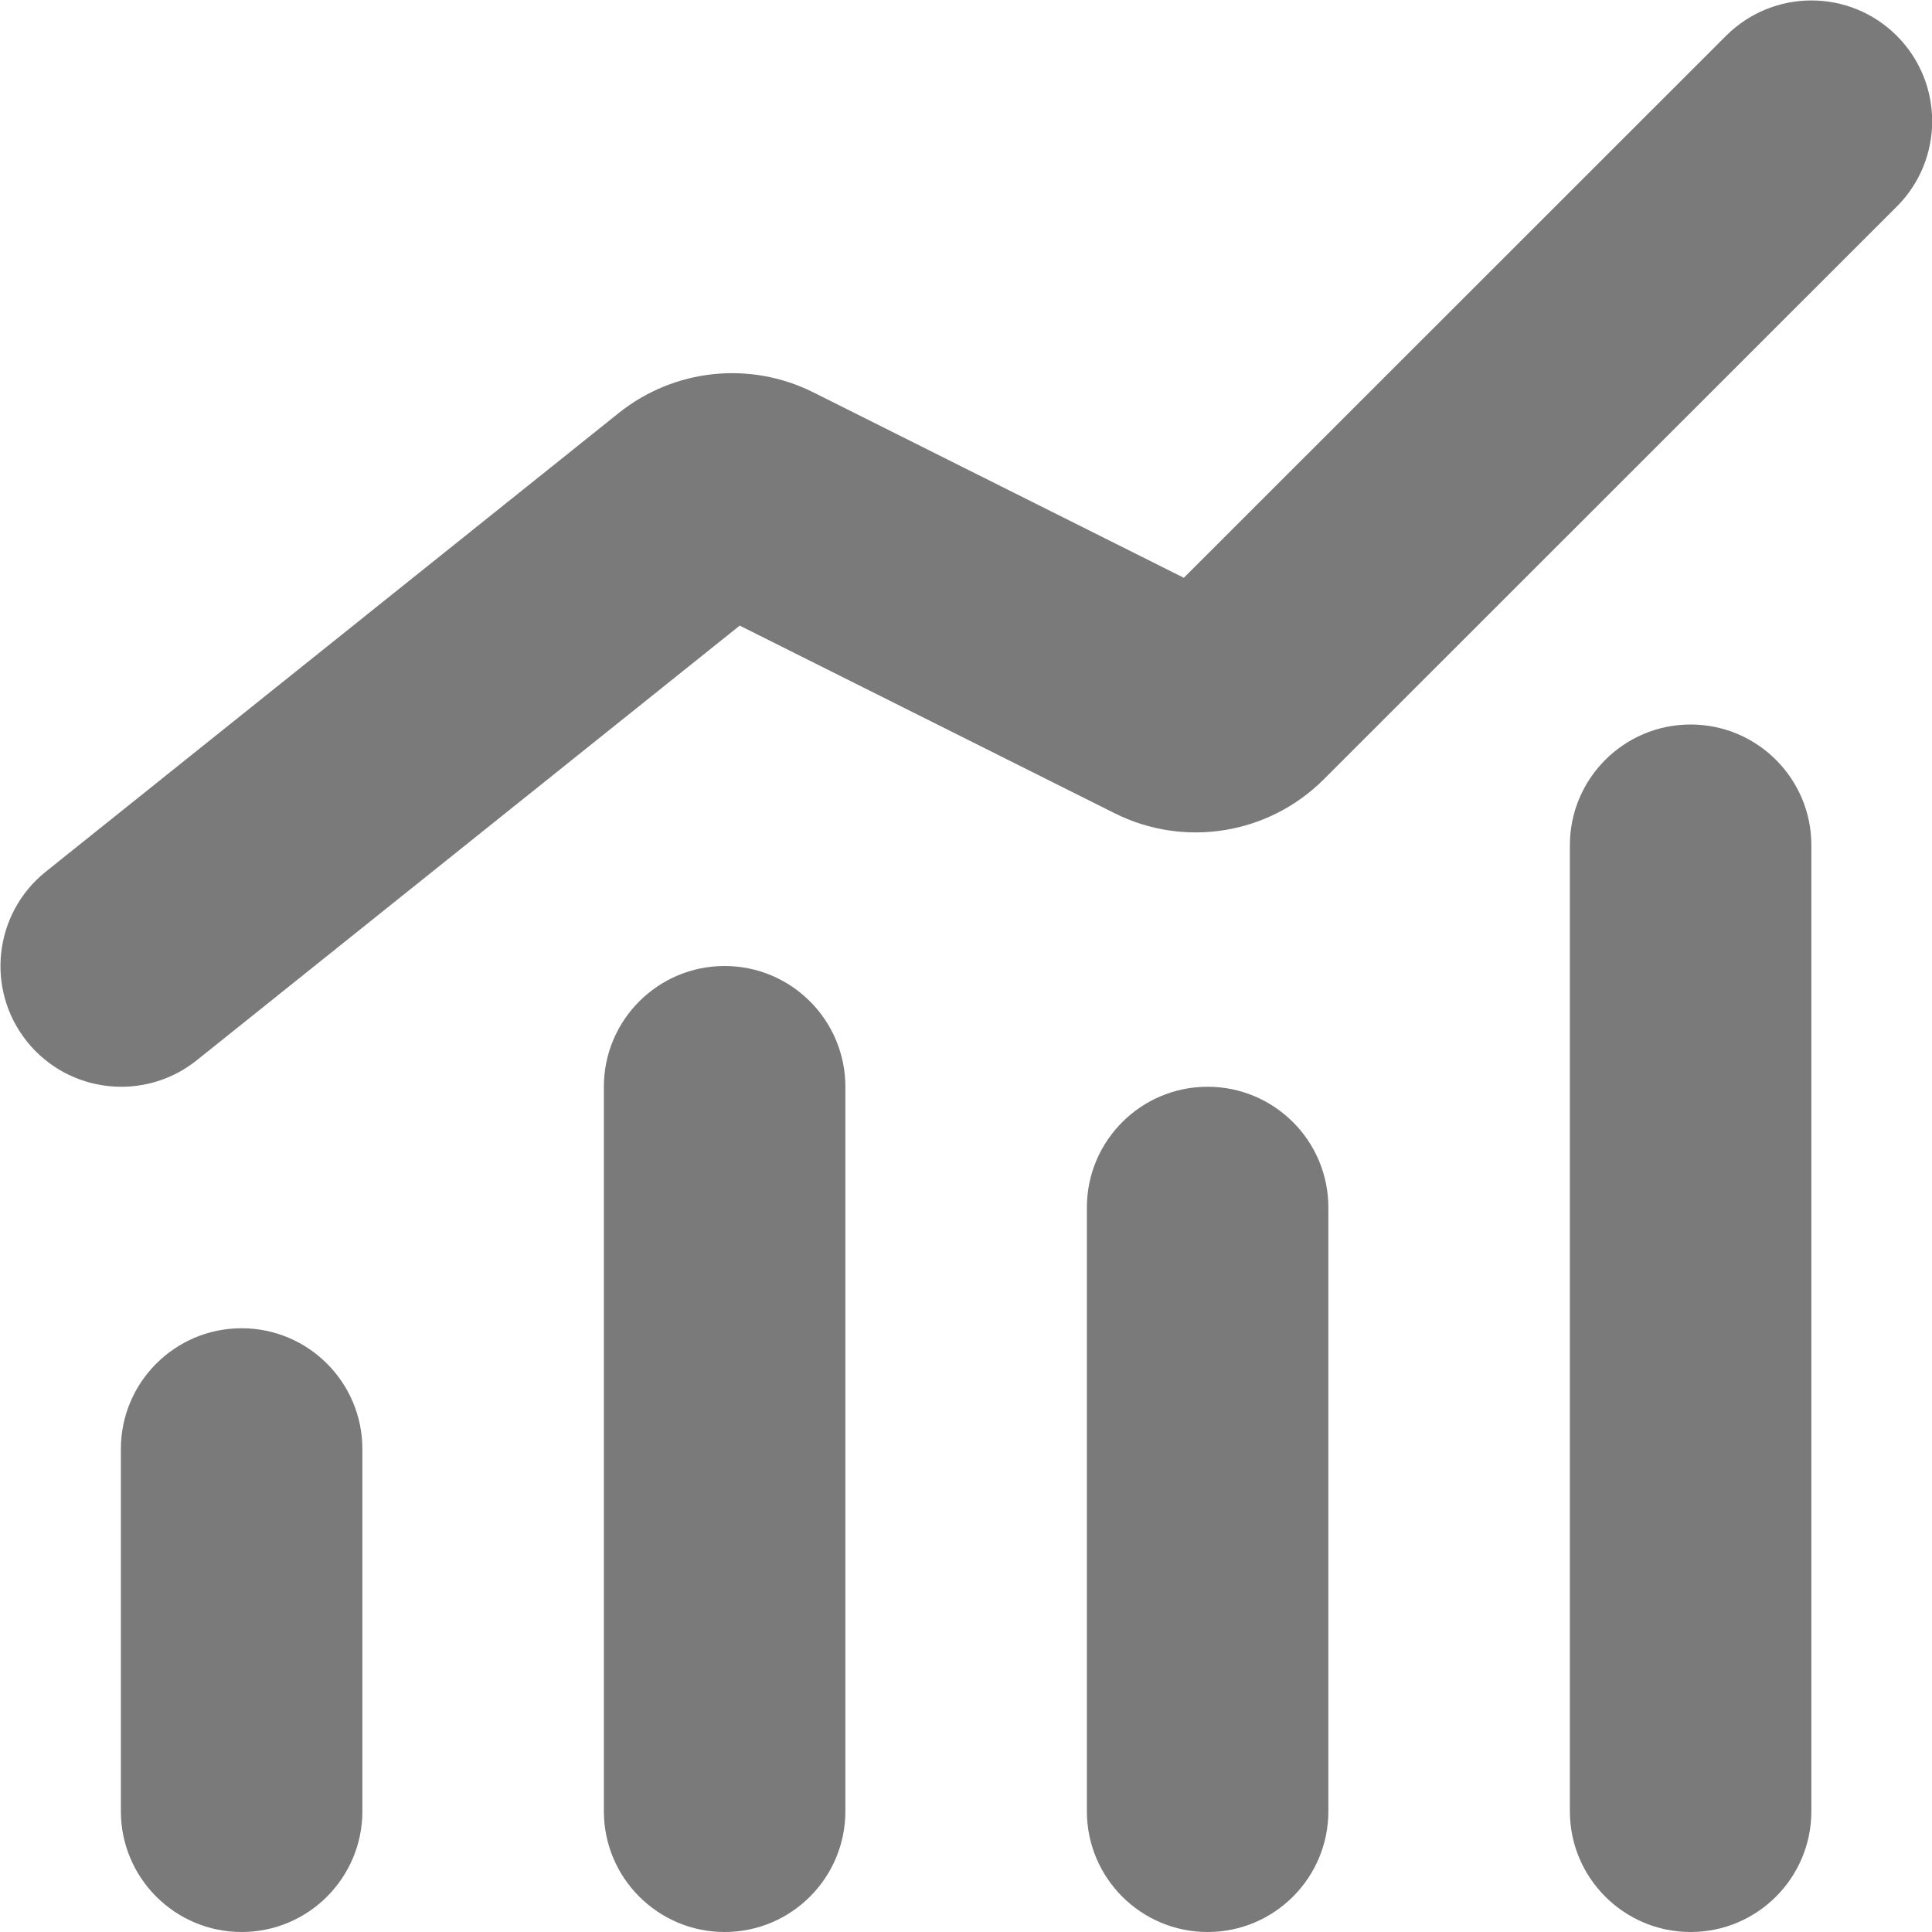
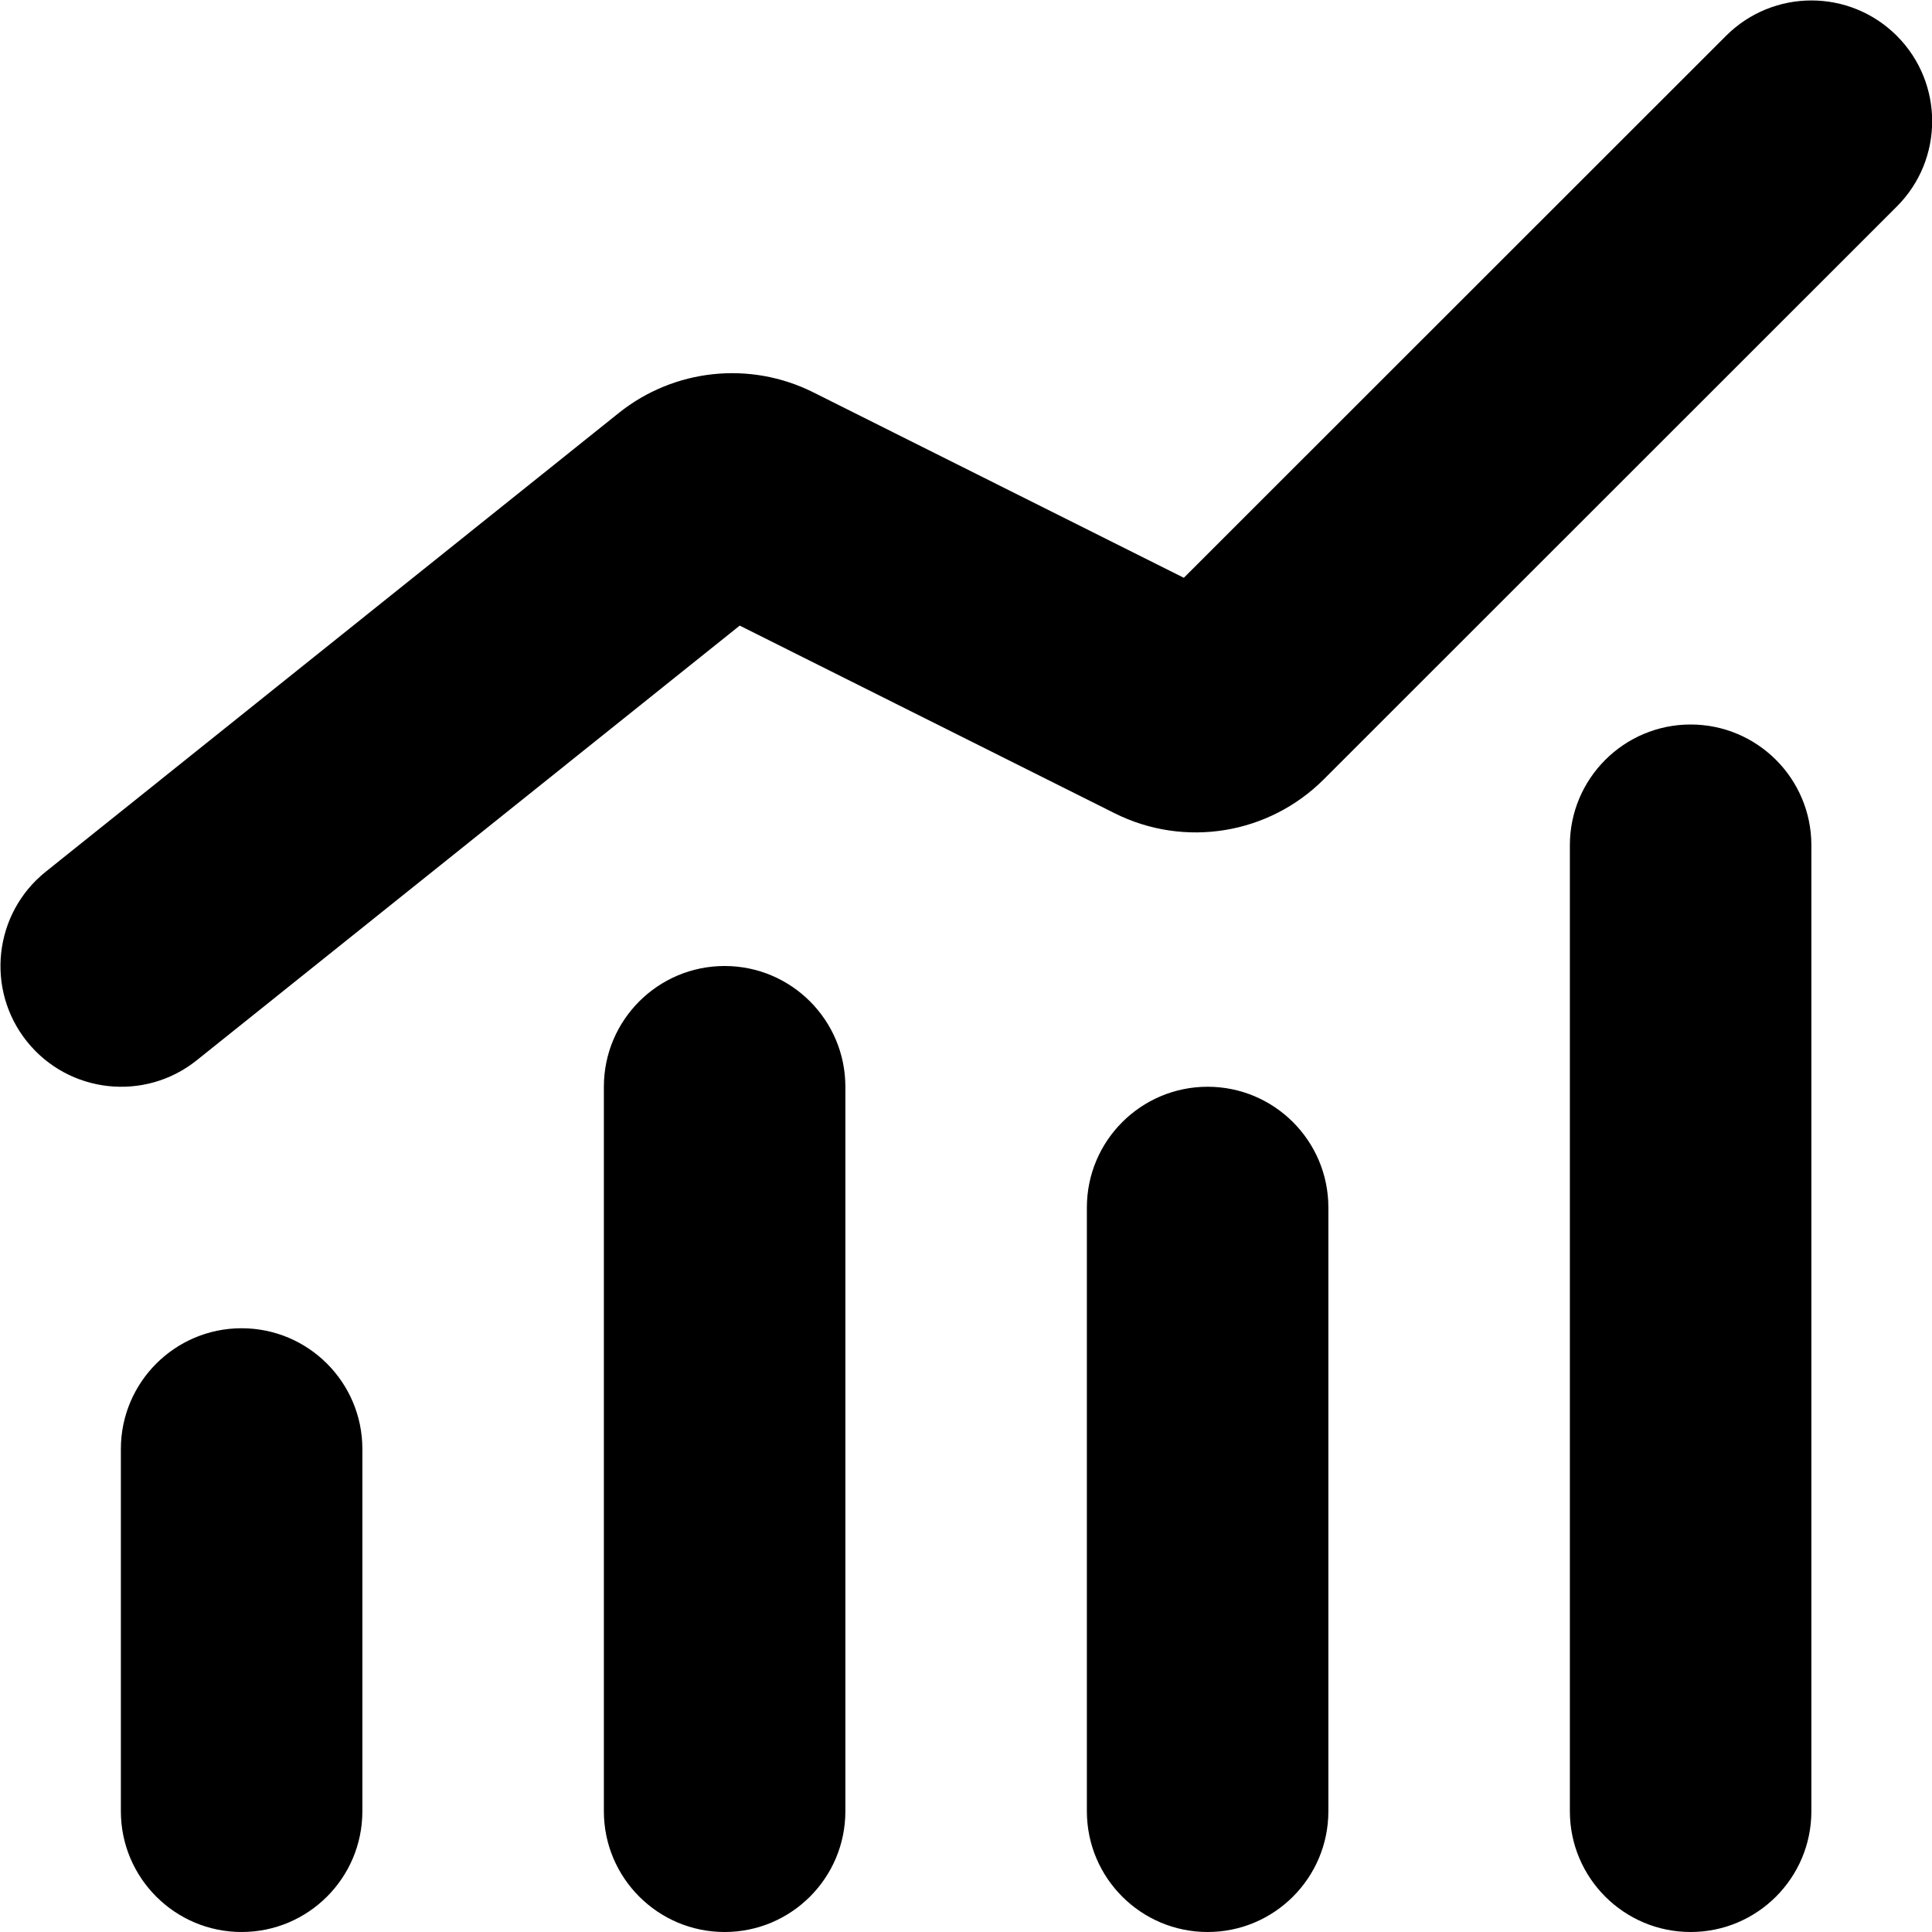
<svg xmlns="http://www.w3.org/2000/svg" width="16" height="16" viewBox="0 0 16 16" fill="none">
-   <path d="M15.708 1.711C16.099 1.321 16.099 0.688 15.709 0.297C15.318 -0.094 14.685 -0.094 14.294 0.297L9.804 4.785L6.735 3.249C6.211 2.987 5.583 3.054 5.126 3.419L0.379 7.219C-0.052 7.564 -0.122 8.194 0.223 8.625C0.568 9.056 1.198 9.126 1.629 8.781L6.126 5.181L9.231 6.735C9.809 7.024 10.506 6.911 10.963 6.454L15.708 1.711Z" fill="#7A7A7A" />
-   <path d="M14.001 16C13.449 16 13.001 15.552 13.001 15V7C13.001 6.448 13.449 6 14.001 6C14.553 6 15.001 6.448 15.001 7V15C15.001 15.552 14.553 16 14.001 16Z" fill="#7A7A7A" />
-   <path d="M10.001 16C9.449 16 9.001 15.552 9.001 15V10C9.001 9.448 9.449 9 10.001 9C10.553 9 11.001 9.448 11.001 10V15C11.001 15.552 10.553 16 10.001 16Z" fill="#7A7A7A" />
-   <path d="M5.001 15C5.001 15.552 5.449 16 6.001 16C6.553 16 7.001 15.552 7.001 15L7.001 9C7.001 8.448 6.553 8 6.001 8C5.449 8 5.001 8.448 5.001 9L5.001 15Z" fill="#7A7A7A" />
-   <path d="M2.001 16C1.449 16 1.001 15.552 1.001 15L1.001 12C1.001 11.448 1.449 11 2.001 11C2.553 11 3.001 11.448 3.001 12L3.001 15C3.001 15.552 2.553 16 2.001 16Z" fill="#7A7A7A" />
+   <path d="M15.708 1.711C16.099 1.321 16.099 0.688 15.709 0.297C15.318 -0.094 14.685 -0.094 14.294 0.297L9.804 4.785L6.735 3.249C6.211 2.987 5.583 3.054 5.126 3.419L0.379 7.219C-0.052 7.564 -0.122 8.194 0.223 8.625C0.568 9.056 1.198 9.126 1.629 8.781L6.126 5.181L9.231 6.735C9.809 7.024 10.506 6.911 10.963 6.454L15.708 1.711Z" fill="currentColor" />
+   <path d="M14.001 16C13.449 16 13.001 15.552 13.001 15V7C13.001 6.448 13.449 6 14.001 6C14.553 6 15.001 6.448 15.001 7V15C15.001 15.552 14.553 16 14.001 16Z" fill="currentColor" />
+   <path d="M10.001 16C9.449 16 9.001 15.552 9.001 15V10C9.001 9.448 9.449 9 10.001 9C10.553 9 11.001 9.448 11.001 10V15C11.001 15.552 10.553 16 10.001 16Z" fill="currentColor" />
+   <path d="M5.001 15C5.001 15.552 5.449 16 6.001 16C6.553 16 7.001 15.552 7.001 15L7.001 9C7.001 8.448 6.553 8 6.001 8C5.449 8 5.001 8.448 5.001 9L5.001 15Z" fill="currentColor" />
+   <path d="M2.001 16C1.449 16 1.001 15.552 1.001 15L1.001 12C1.001 11.448 1.449 11 2.001 11C2.553 11 3.001 11.448 3.001 12L3.001 15C3.001 15.552 2.553 16 2.001 16Z" fill="currentColor" />
</svg>
